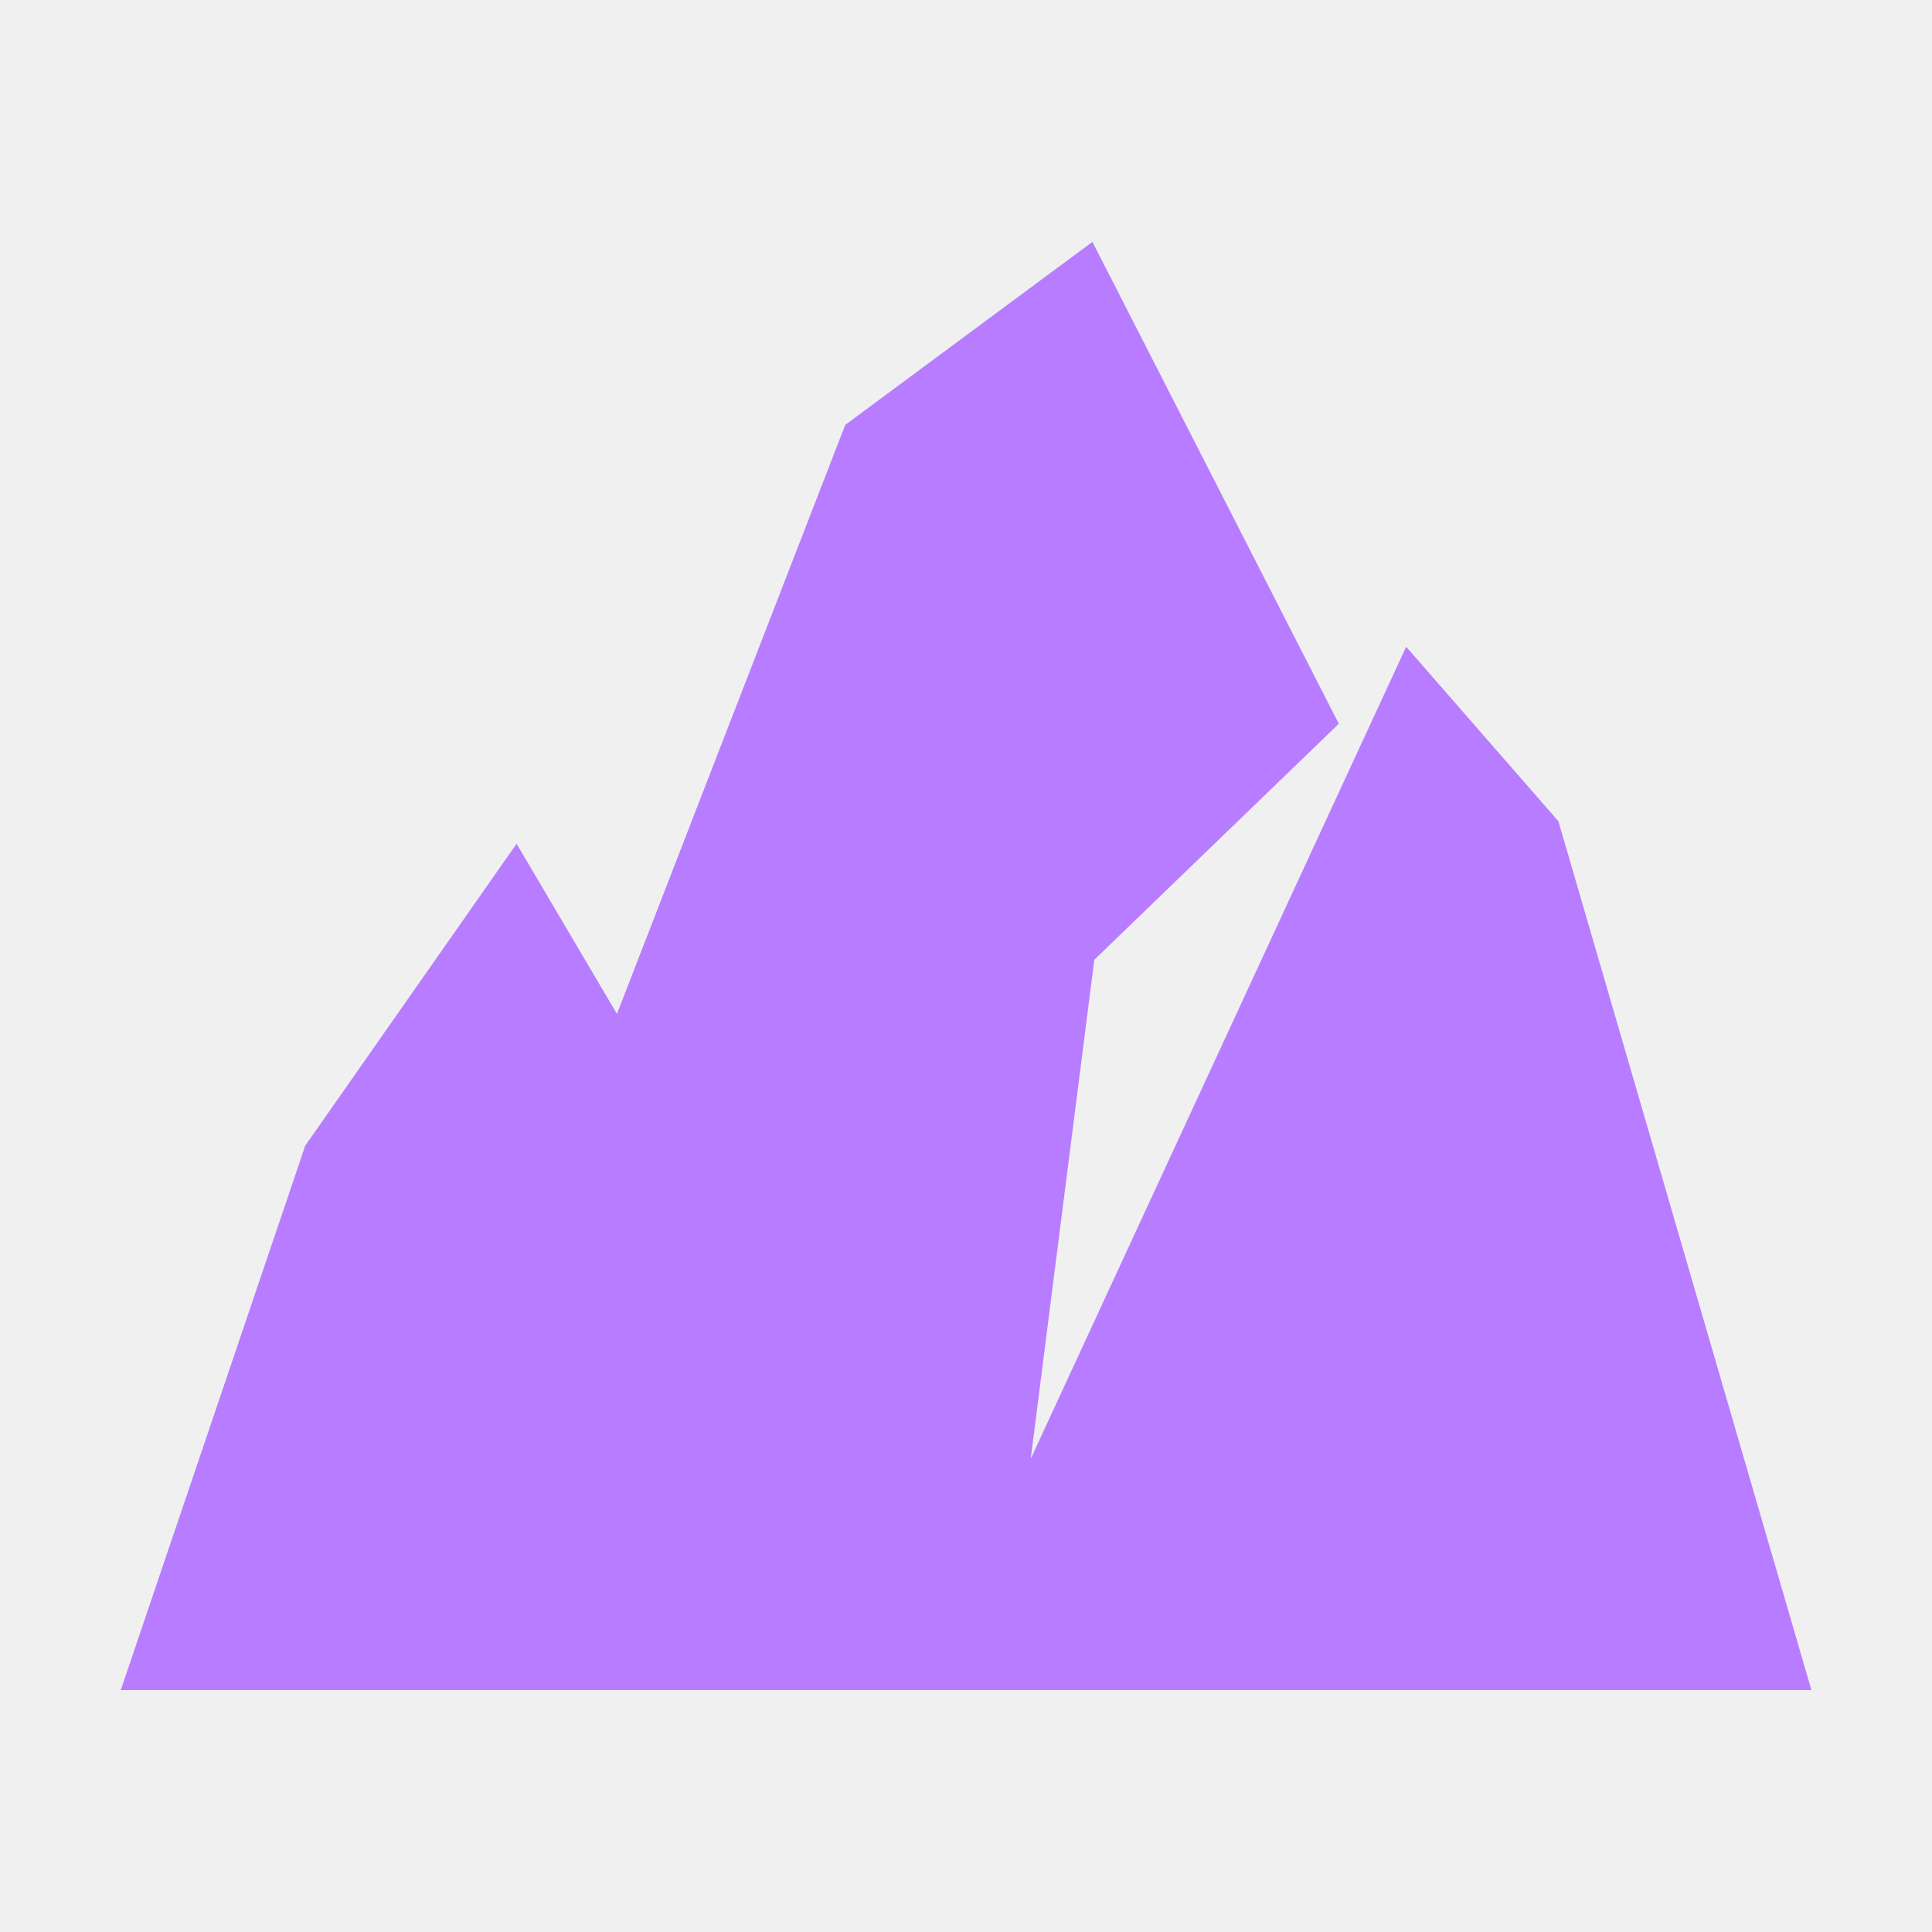
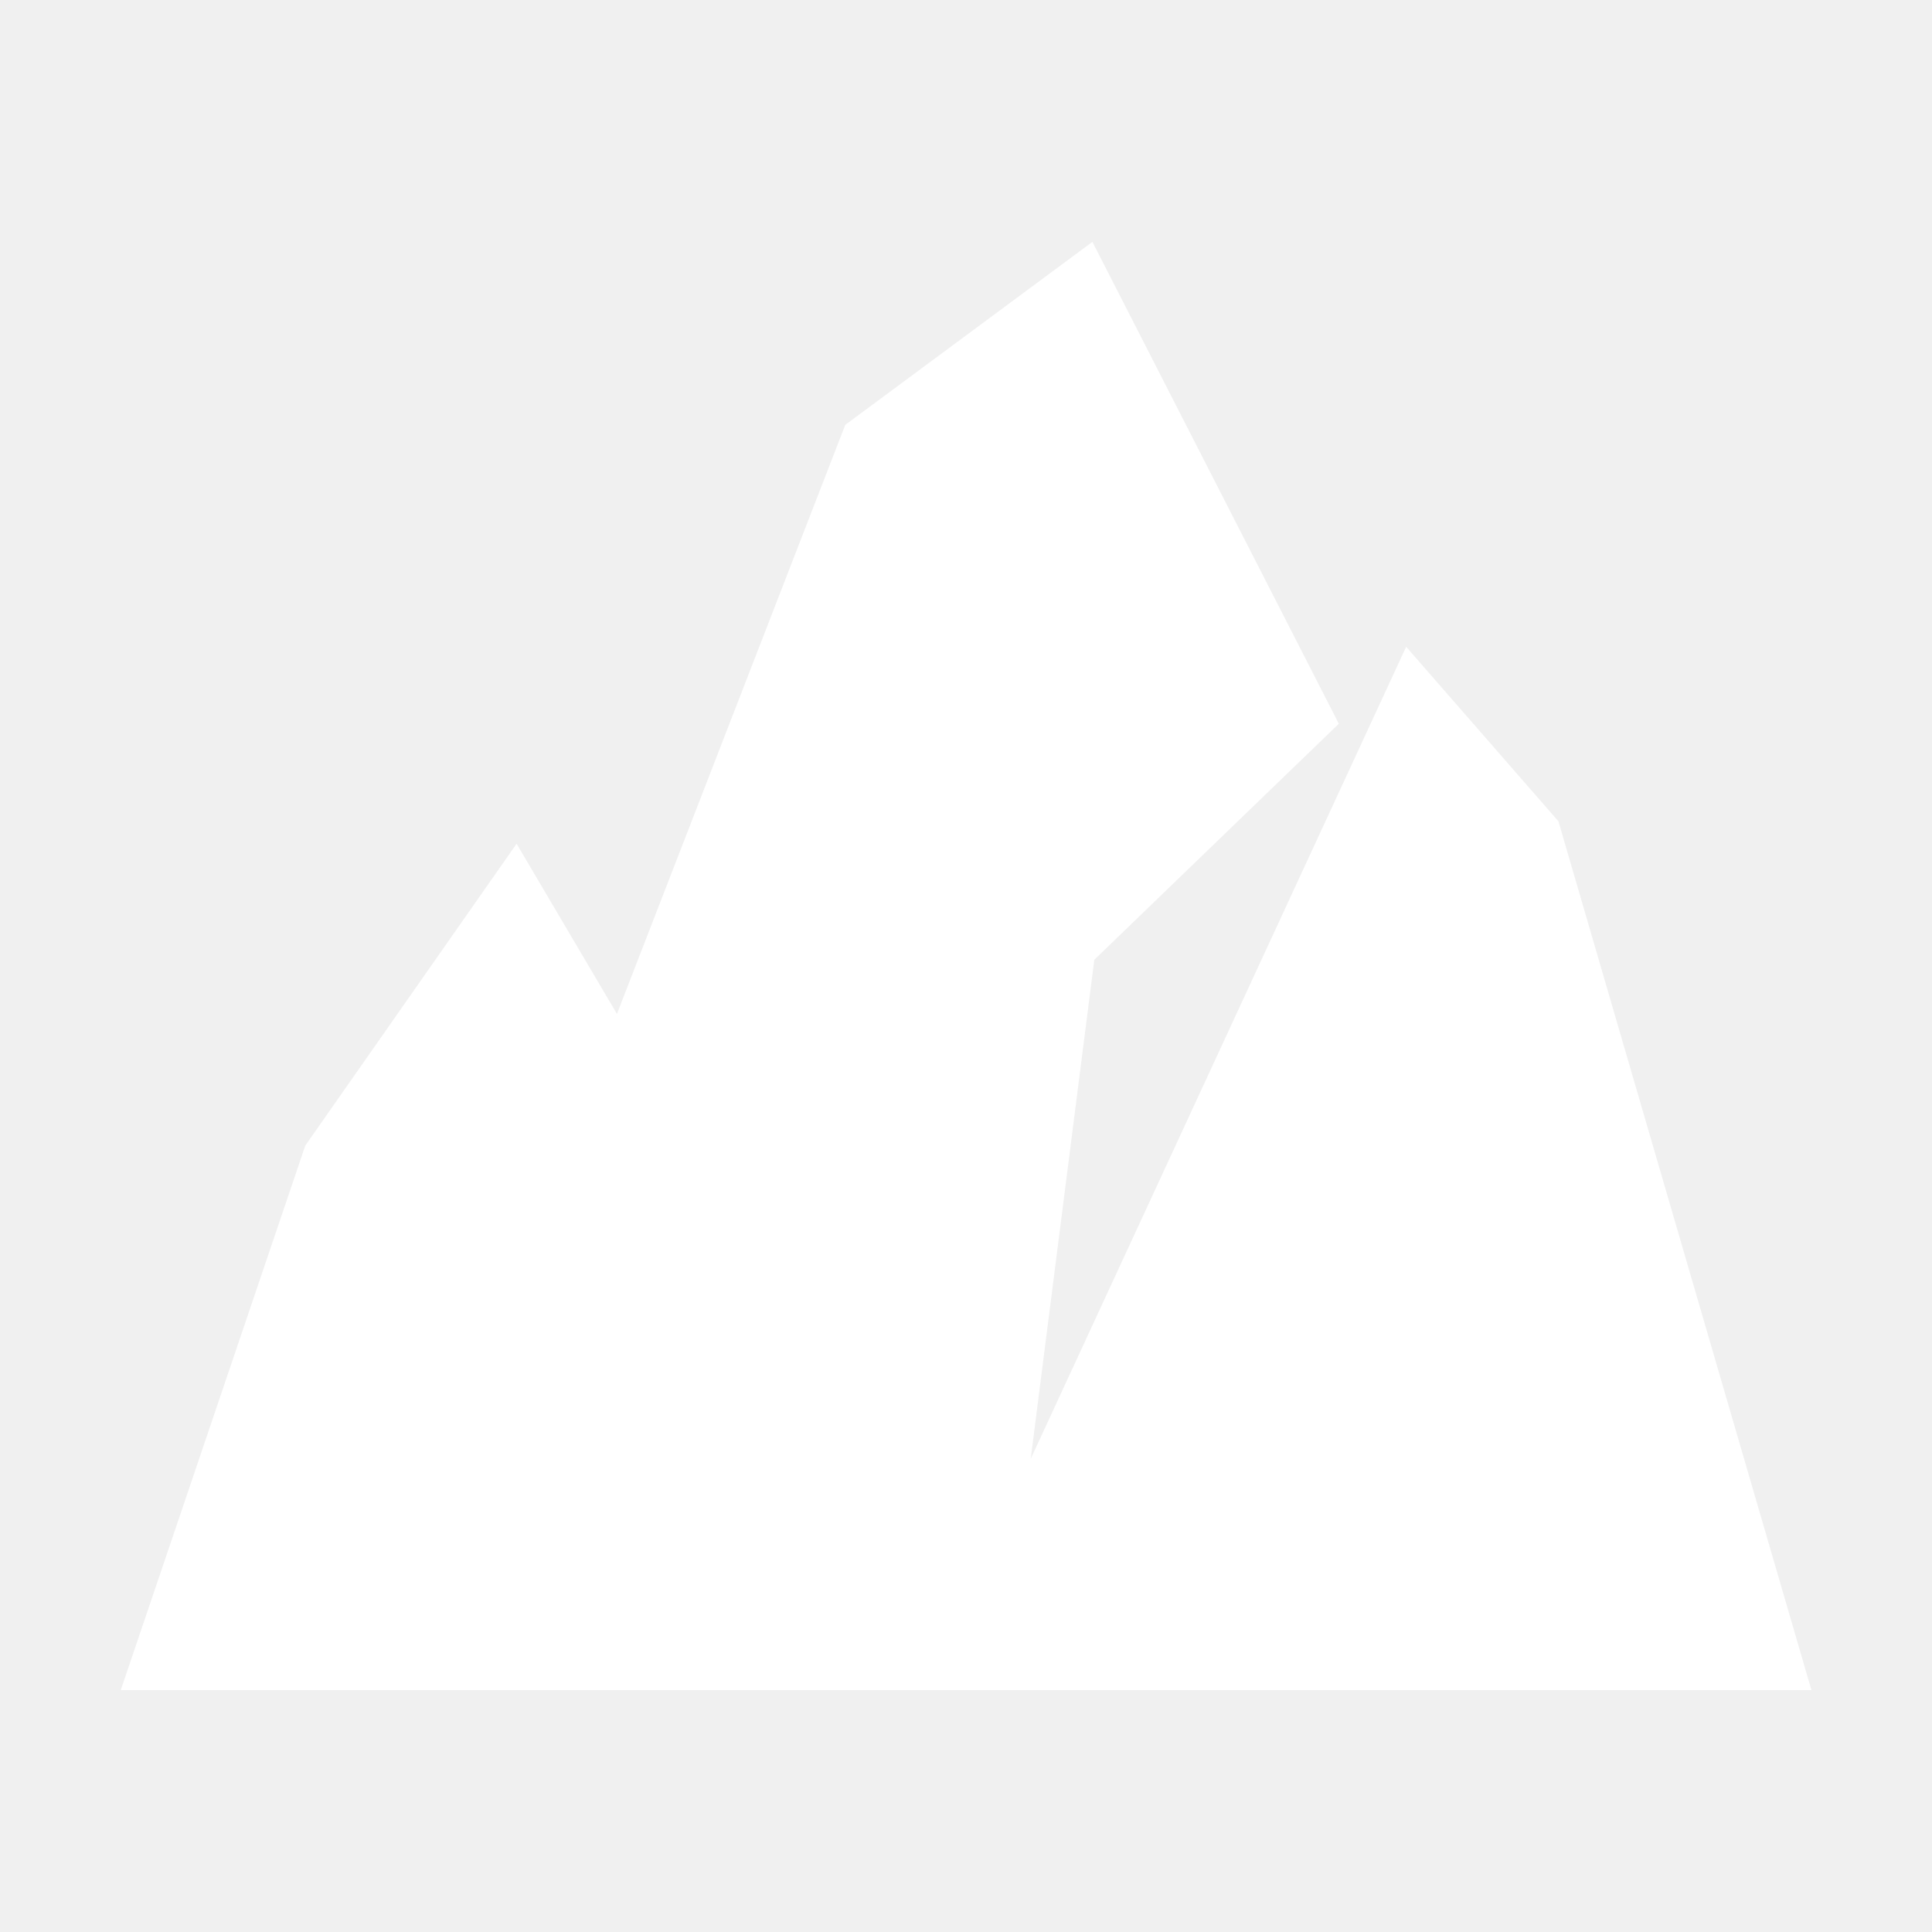
<svg xmlns="http://www.w3.org/2000/svg" class="icon" width="32px" height="32.00px" viewBox="0 0 1024 1024" version="1.1">
-   <path fill="#B77CFF" d="M826 435.3l-80.7-92.5-199 430.4L580 508.7l129.6-125.1L579 128.2l-131 97-121 312.2-53.2-90.2-112 160L64 895.8h896.1z" />
+   <path fill="#FFFFFF" d="M826 435.3l-80.7-92.5-199 430.4L580 508.7l129.6-125.1L579 128.2l-131 97-121 312.2-53.2-90.2-112 160L64 895.8h896.1z" />
</svg>
